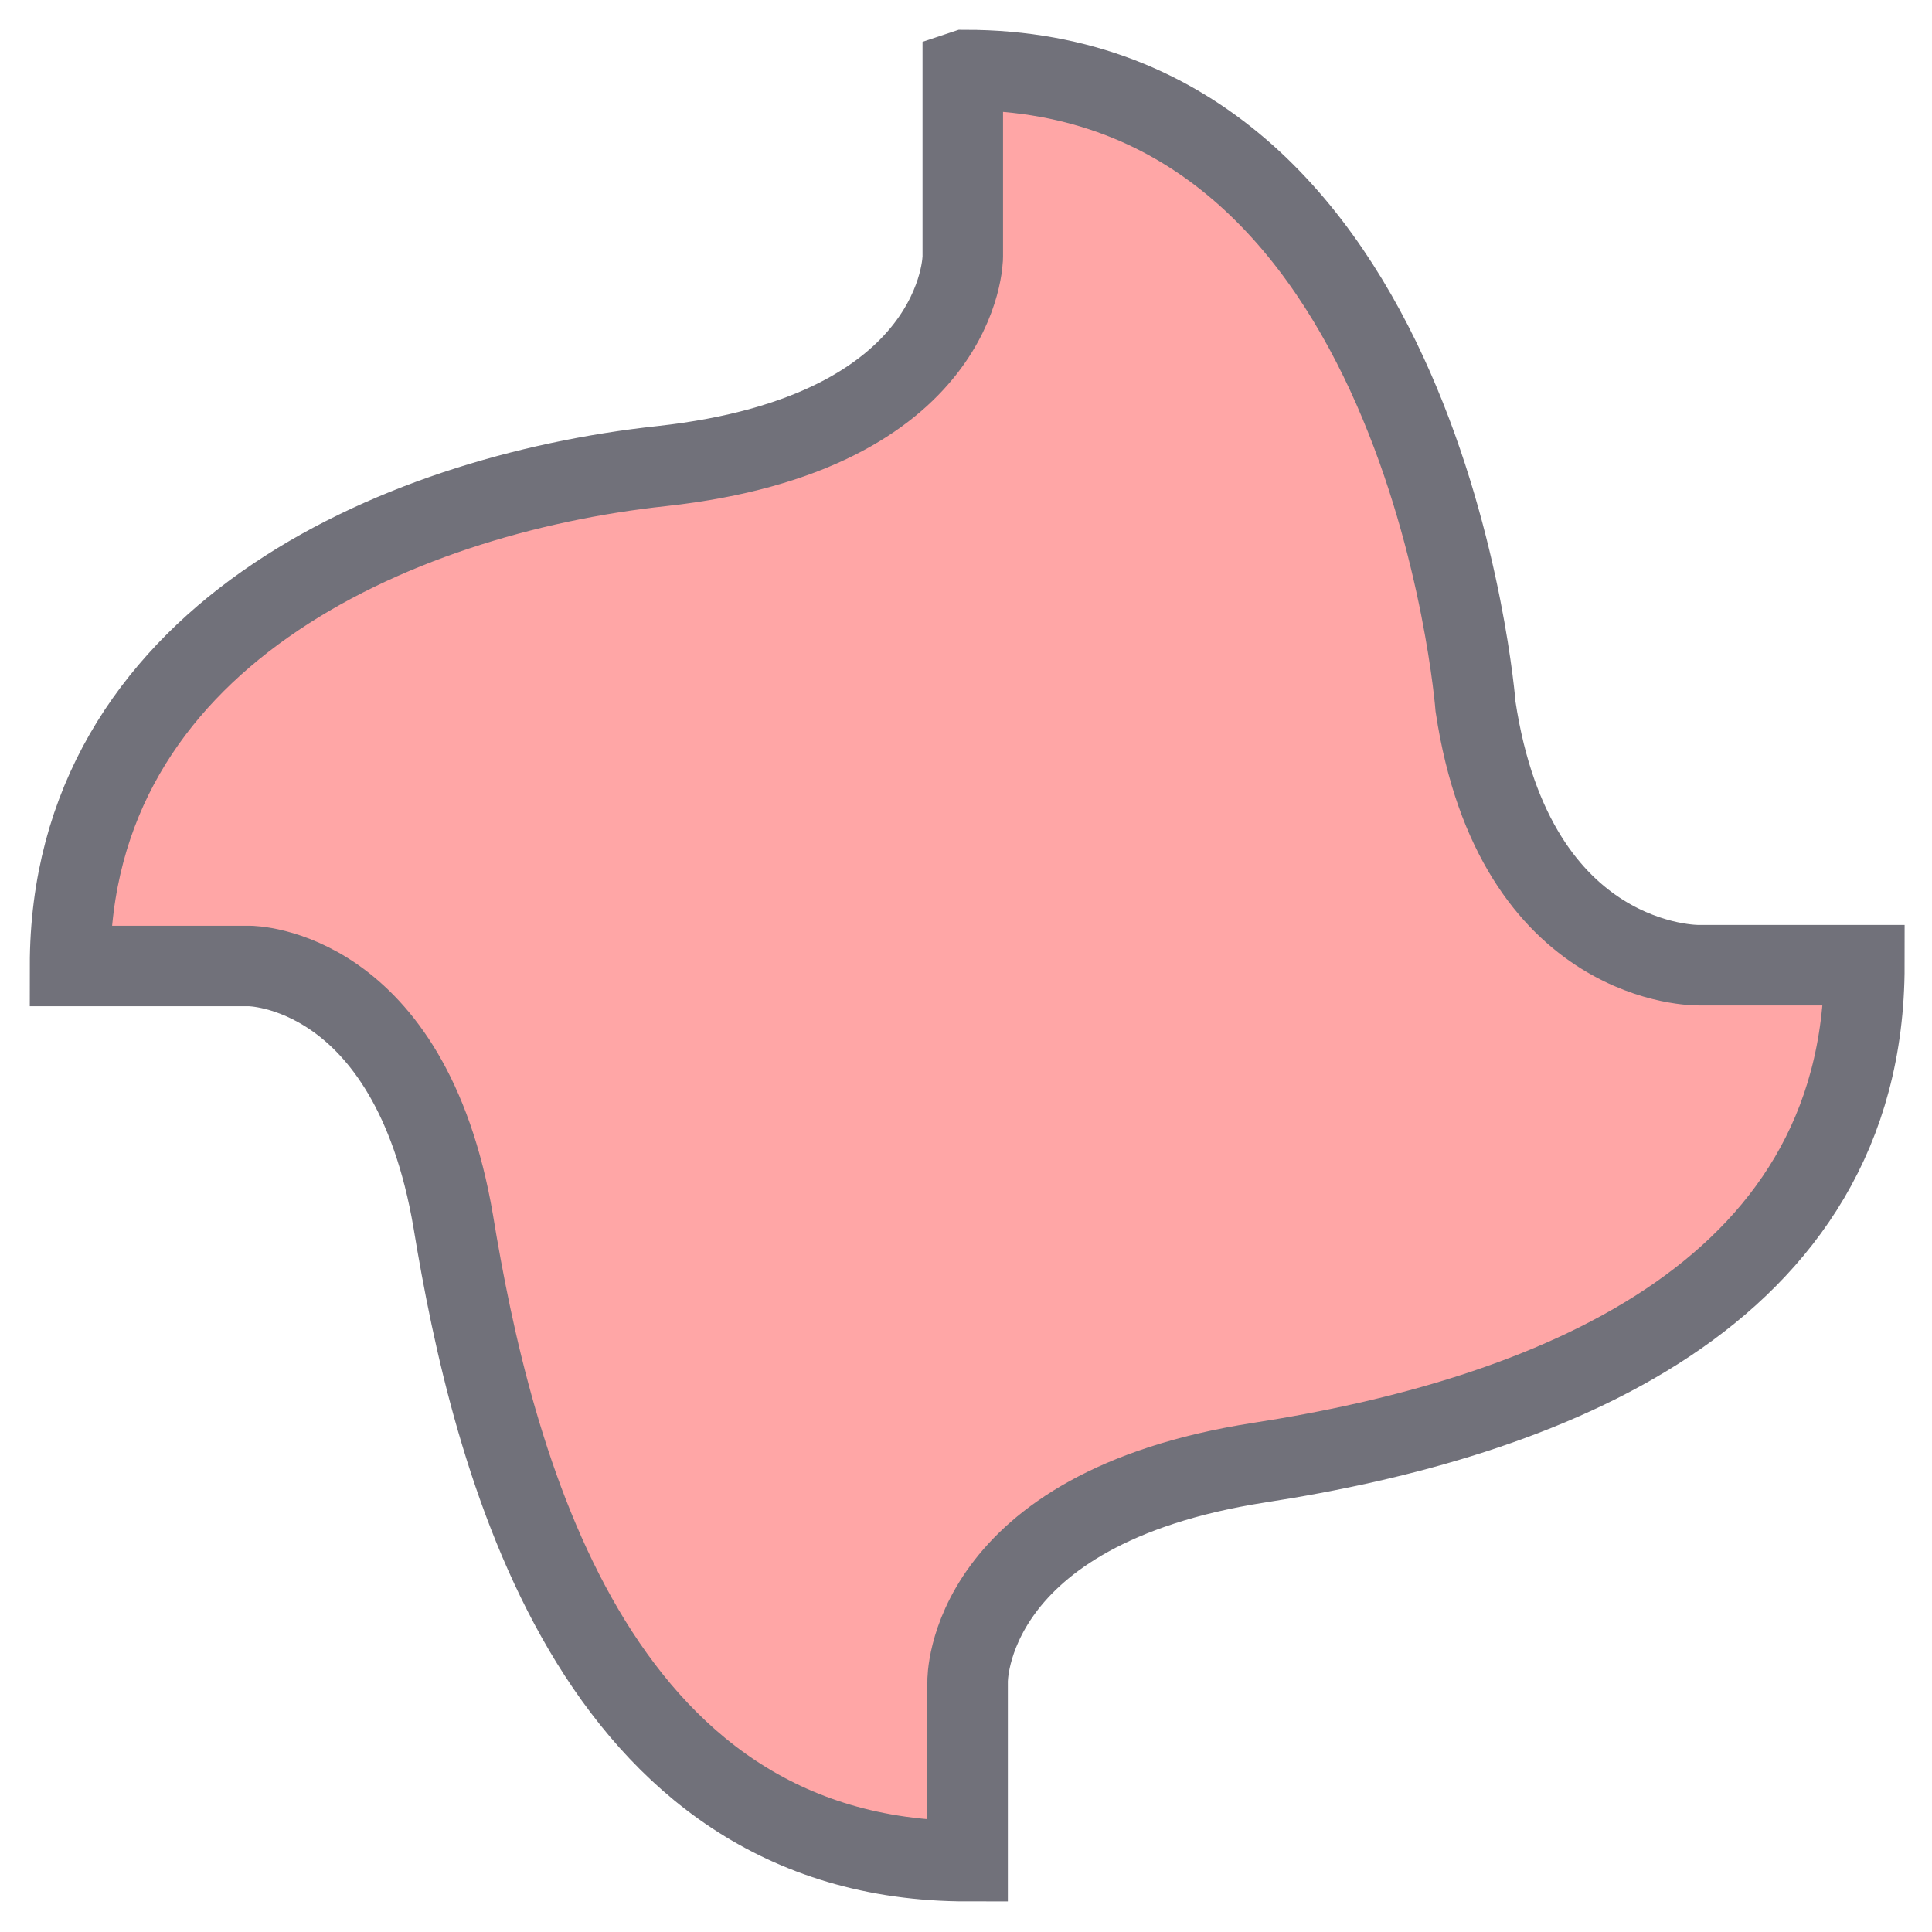
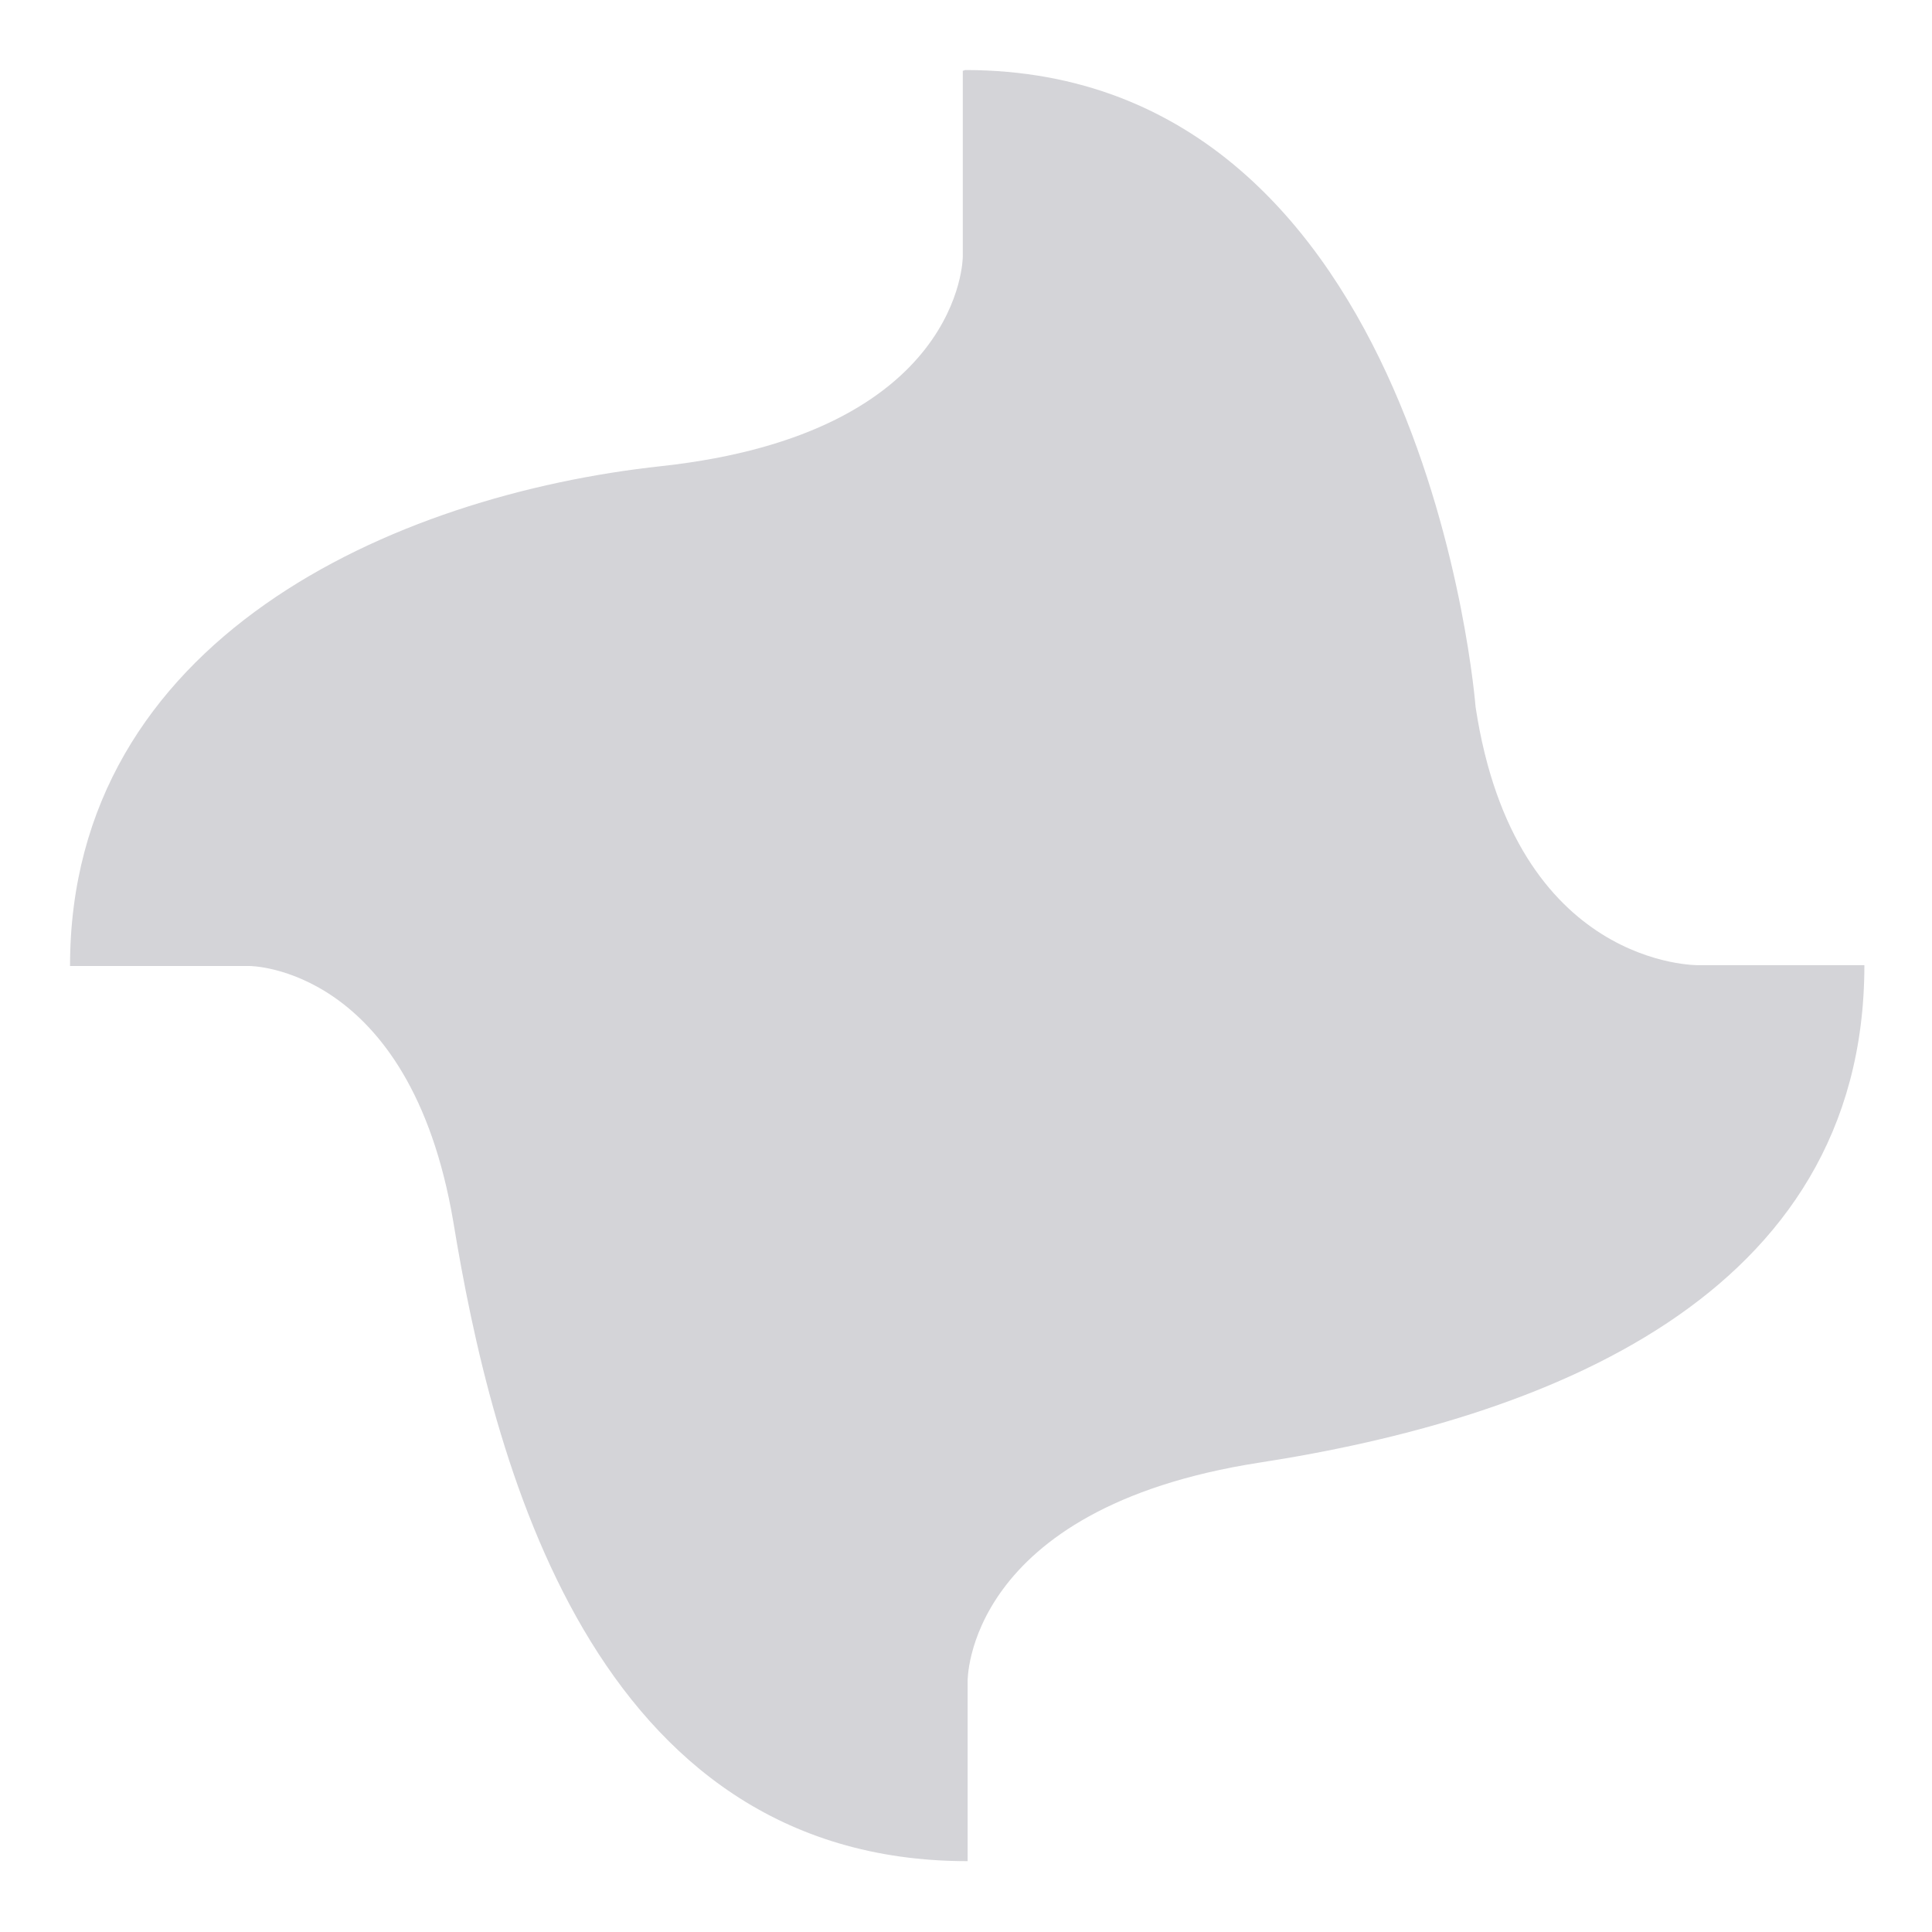
<svg xmlns="http://www.w3.org/2000/svg" width="24" height="24" viewBox="0 0 24 24">
-   <path d="m11.96,0.88l0,2.31c0,0 0,2.19 -3.74,2.6c-3.34,0.36 -7.35,2.15 -7.35,6.21l2.23,0c0,0 1.99,0 2.53,3.17c0.48,2.93 1.71,7.95 6.39,7.95l0,-2.23c0,0 -0.04,-2.15 3.62,-2.72c3.5,-0.54 7.52,-2.03 7.52,-6.18l-2.06,0c0,0 -2.28,0.04 -2.77,-3.21c0,0 -0.61,-7.91 -6.34,-7.91zm0,0" fill="#ffa6a6" stroke="#71717a" />
+   <path d="m11.96,0.88l0,2.31c0,0 0,2.19 -3.74,2.6c-3.34,0.36 -7.35,2.15 -7.35,6.21l2.23,0c0,0 1.99,0 2.53,3.17c0.48,2.93 1.71,7.95 6.39,7.95l0,-2.23c0,0 -0.04,-2.15 3.62,-2.72c3.5,-0.54 7.52,-2.03 7.52,-6.18l-2.06,0c0,0 -2.28,0.04 -2.77,-3.21c0,0 -0.61,-7.91 -6.34,-7.91zm0,0" fill="#D4D4D8" />
</svg>
